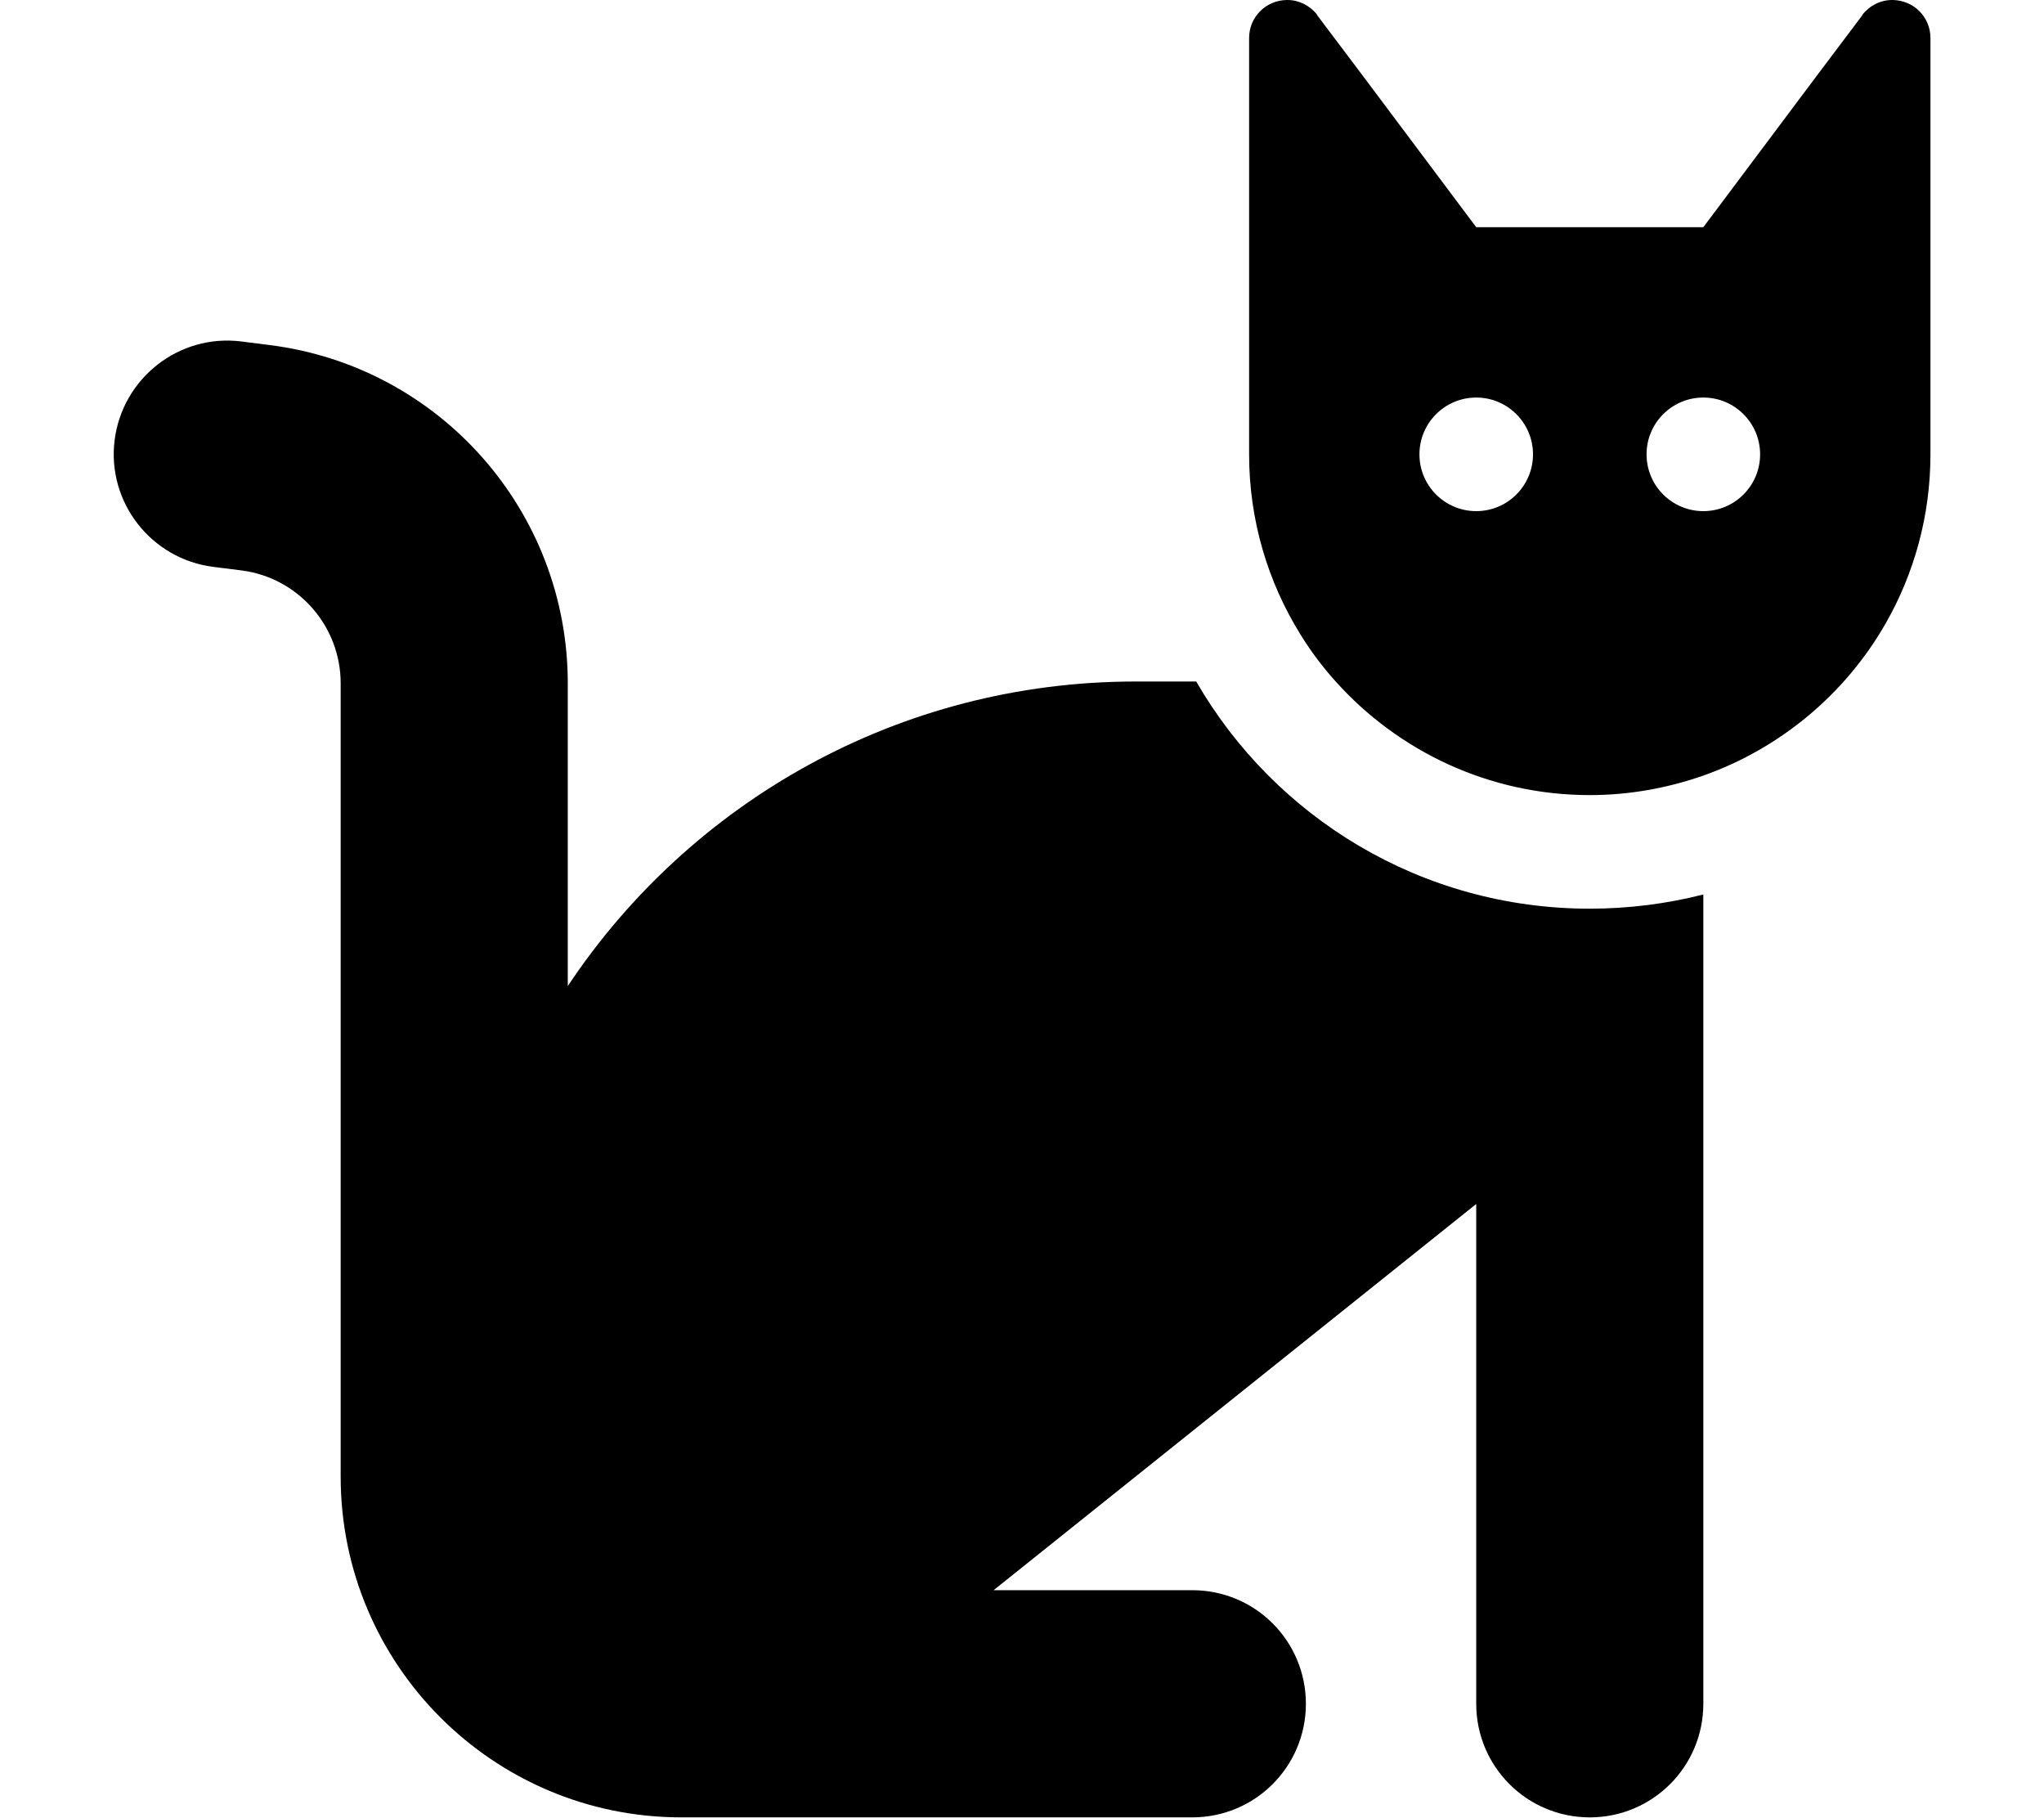
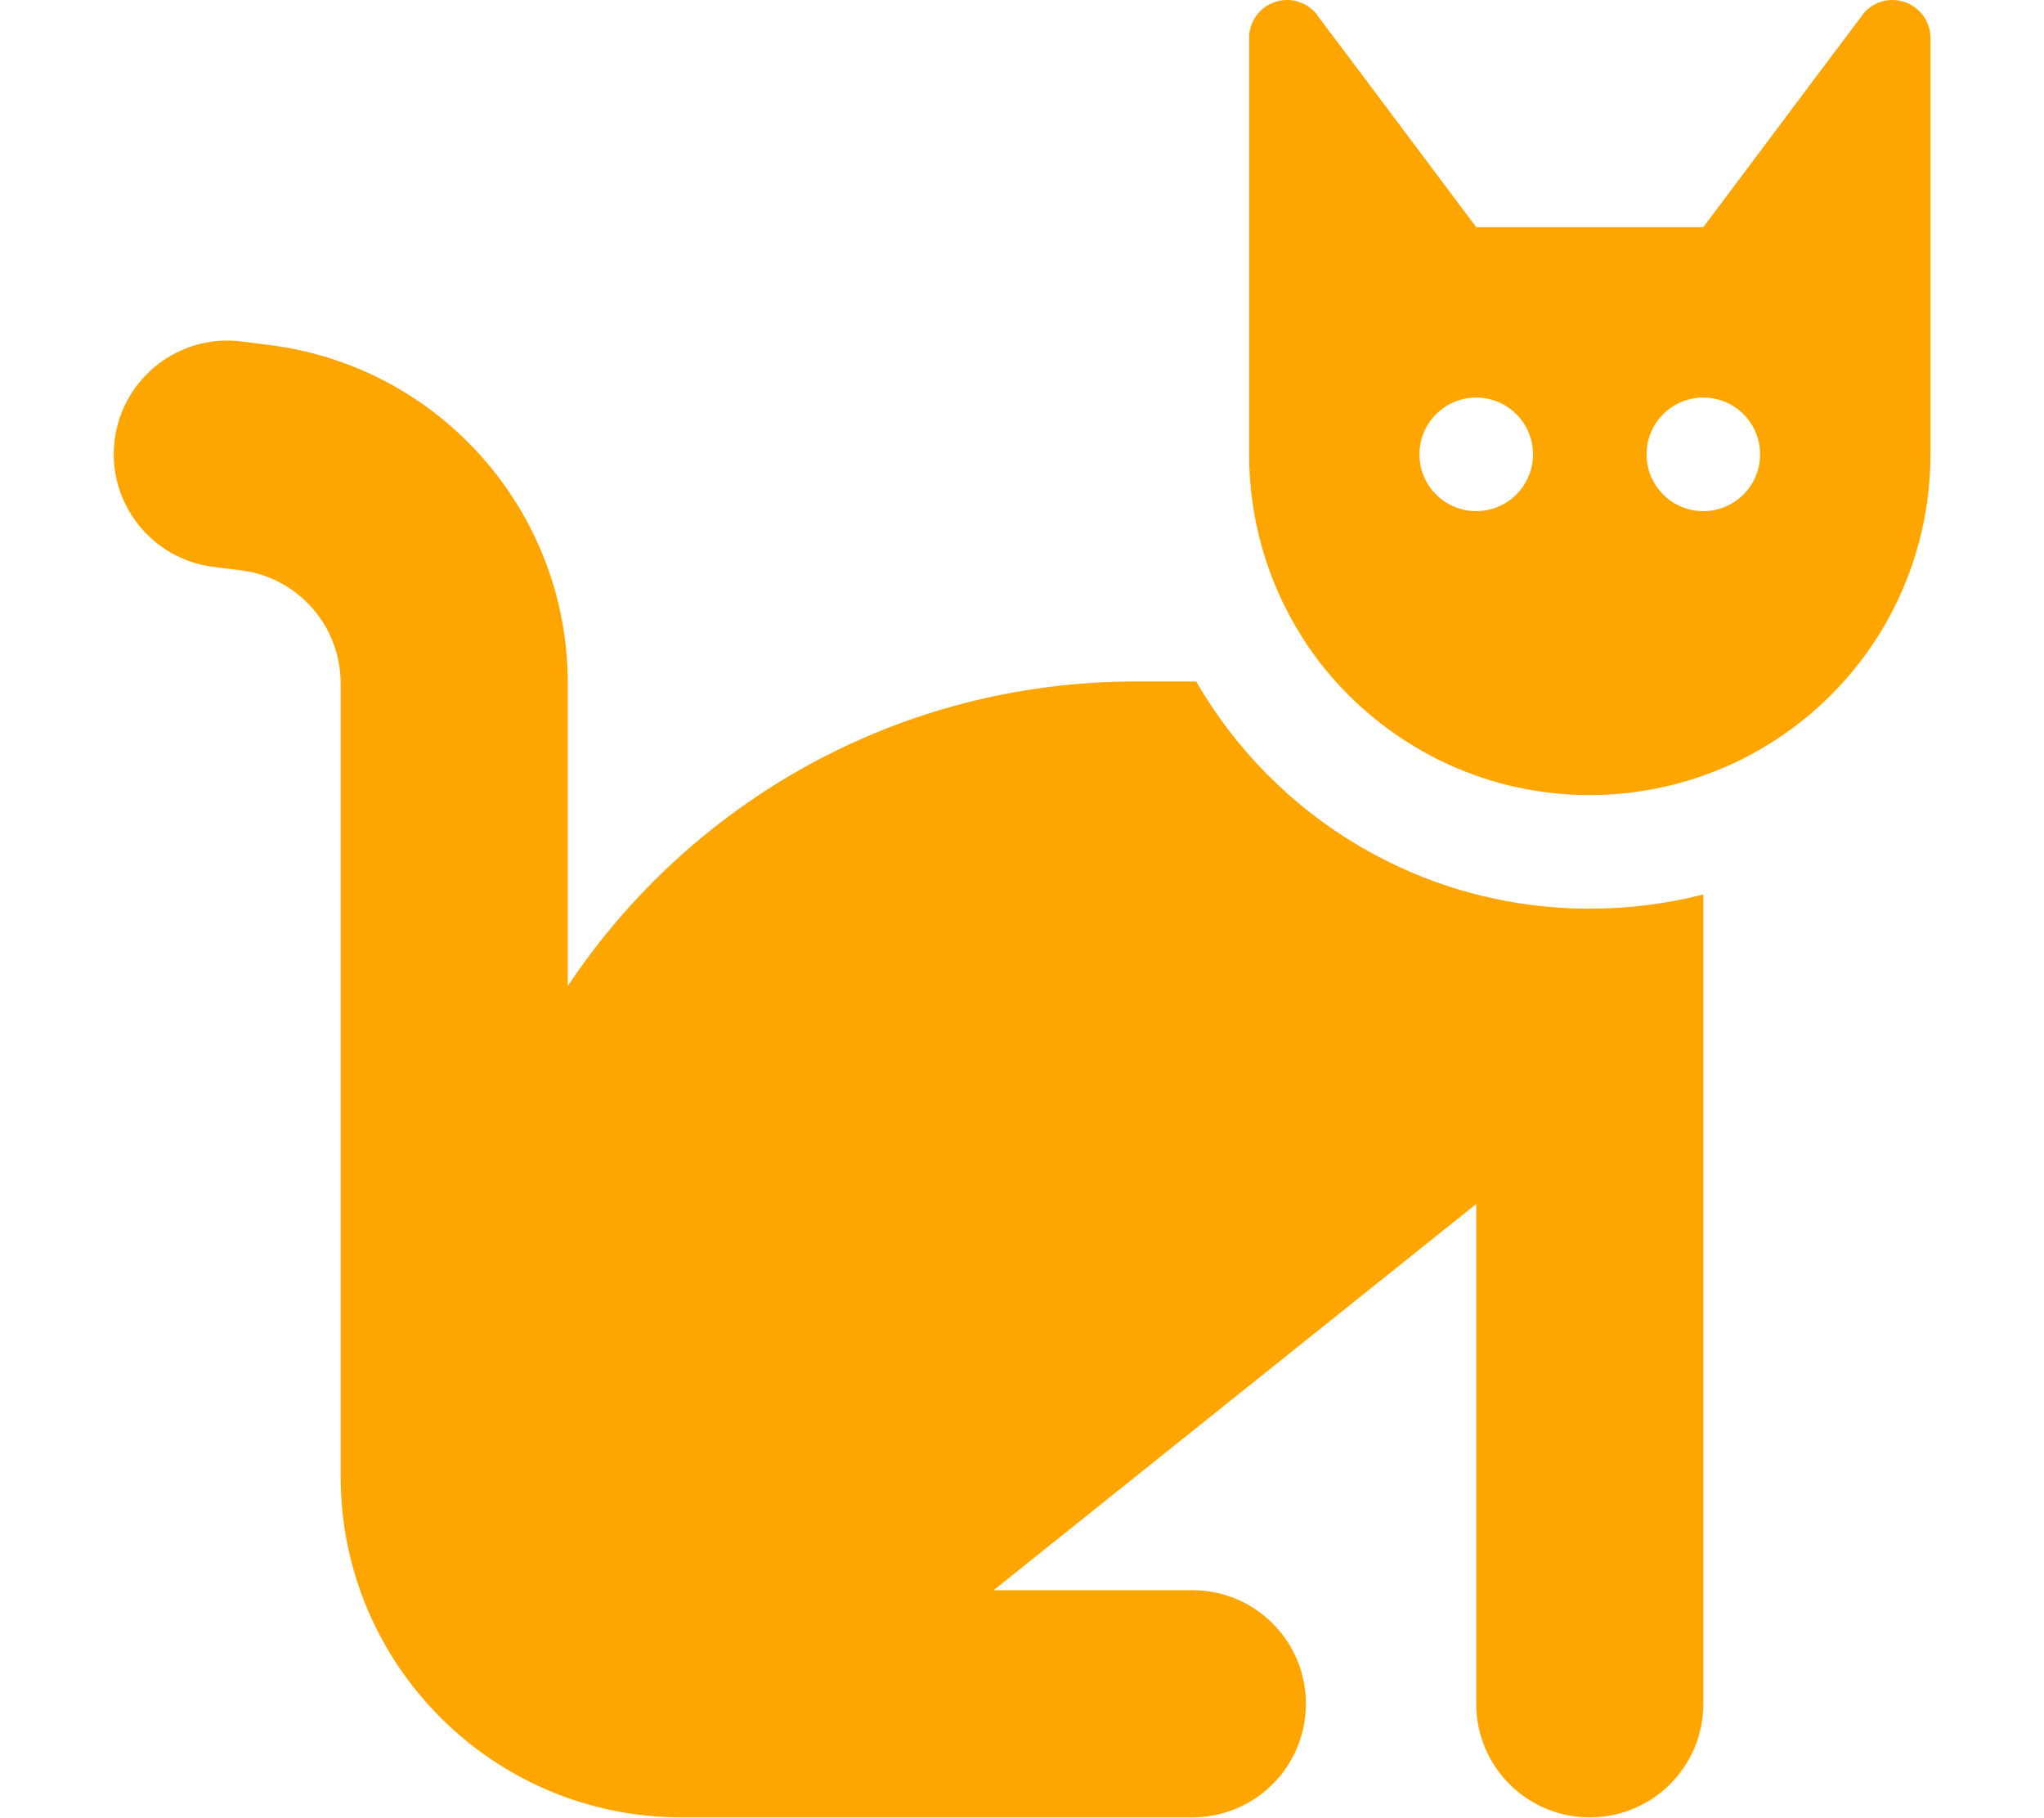
- <svg xmlns="http://www.w3.org/2000/svg" viewBox="0 0 576 512">
+ <svg xmlns="http://www.w3.org/2000/svg" fill="orange" viewBox="0 0 576 512">
  <path d="M320 192h17.1c22.1 38.3 63.5 64 110.9 64c11 0 21.8-1.4 32-4v4 32V480c0 17.7-14.3 32-32 32s-32-14.3-32-32V339.2L280 448h56c17.7 0 32 14.3 32 32s-14.3 32-32 32H192c-53 0-96-43-96-96V192.5c0-16.1-12-29.8-28-31.8l-7.9-1c-17.5-2.2-30-18.2-27.8-35.7s18.2-30 35.7-27.8l7.9 1c48 6 84.1 46.8 84.1 95.3v85.3c34.4-51.7 93.2-85.8 160-85.8zm160 26.5v0c-10 3.5-20.8 5.5-32 5.5c-28.4 0-54-12.4-71.6-32h0c-3.7-4.1-7-8.5-9.9-13.2C357.3 164 352 146.6 352 128v0V32 12 10.7C352 4.8 356.7 .1 362.6 0h.2c3.3 0 6.4 1.6 8.4 4.2l0 .1L384 21.3l27.2 36.3L416 64h64l4.8-6.4L512 21.3 524.8 4.3l0-.1c2-2.6 5.1-4.2 8.4-4.2h.2C539.3 .1 544 4.8 544 10.7V12 32v96c0 17.3-4.6 33.6-12.6 47.6c-11.3 19.8-29.6 35.2-51.4 42.9zM432 128a16 16 0 1 0 -32 0 16 16 0 1 0 32 0zm48 16a16 16 0 1 0 0-32 16 16 0 1 0 0 32z" />
</svg>
